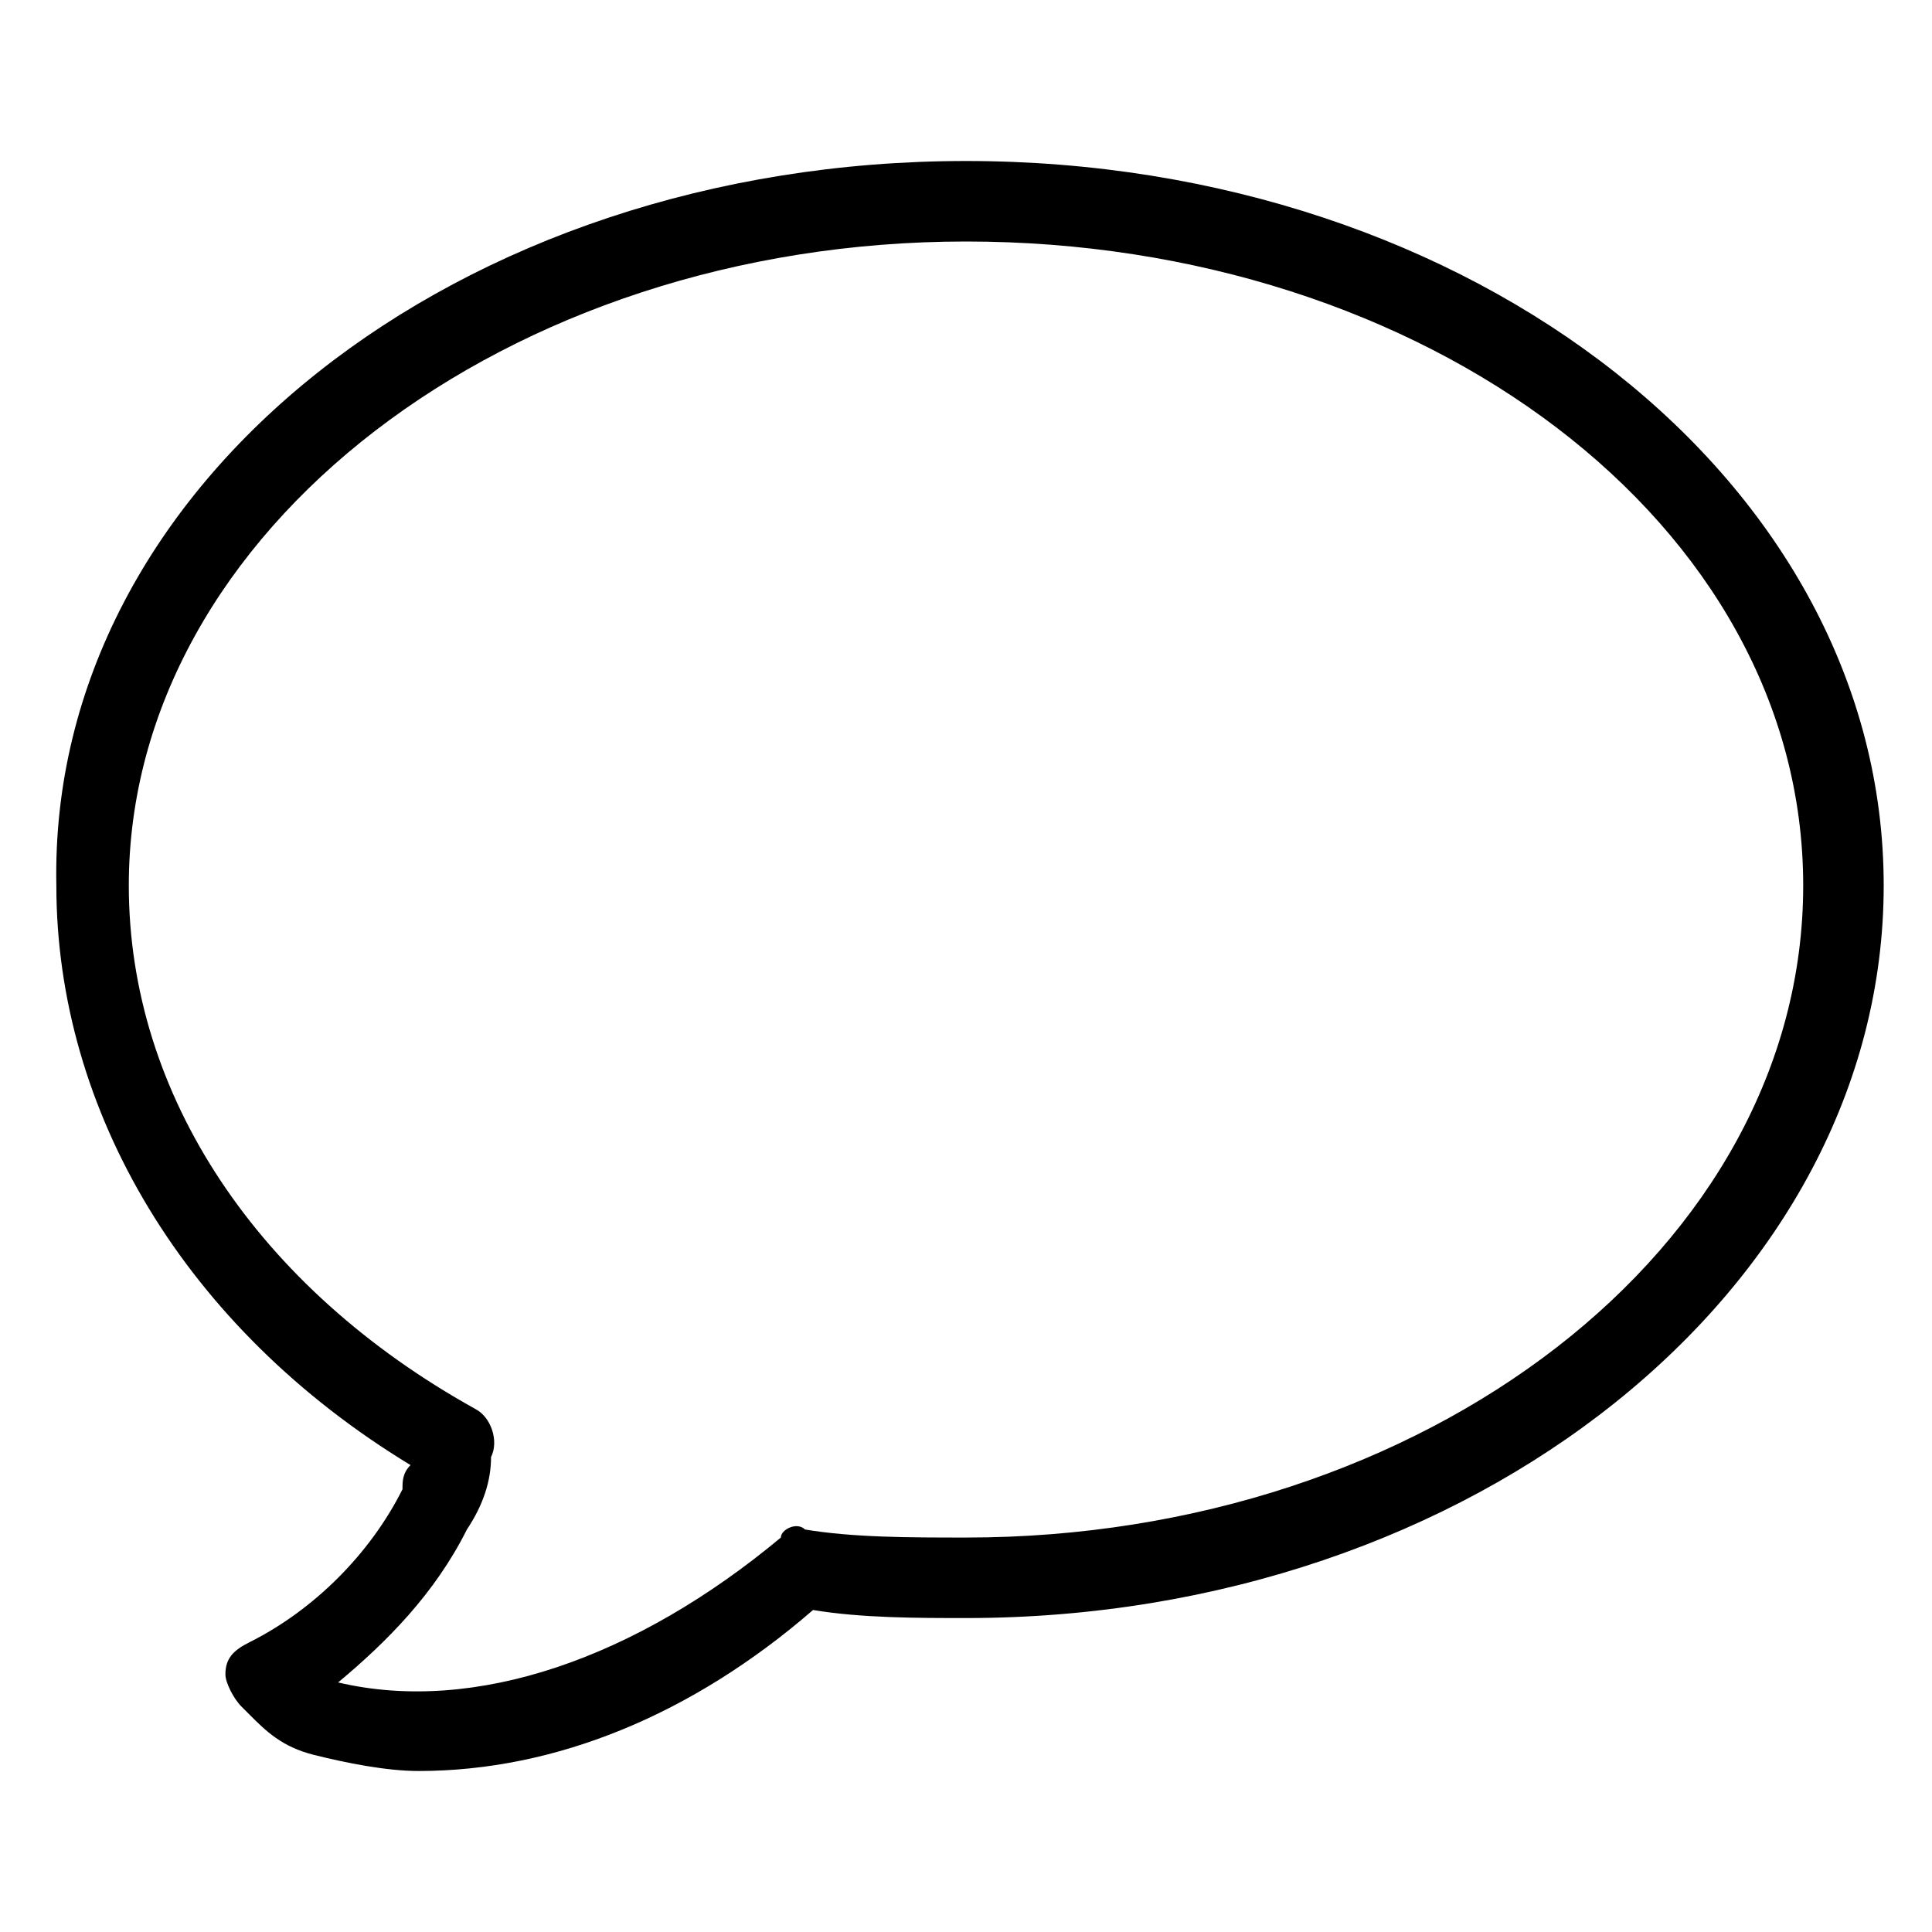
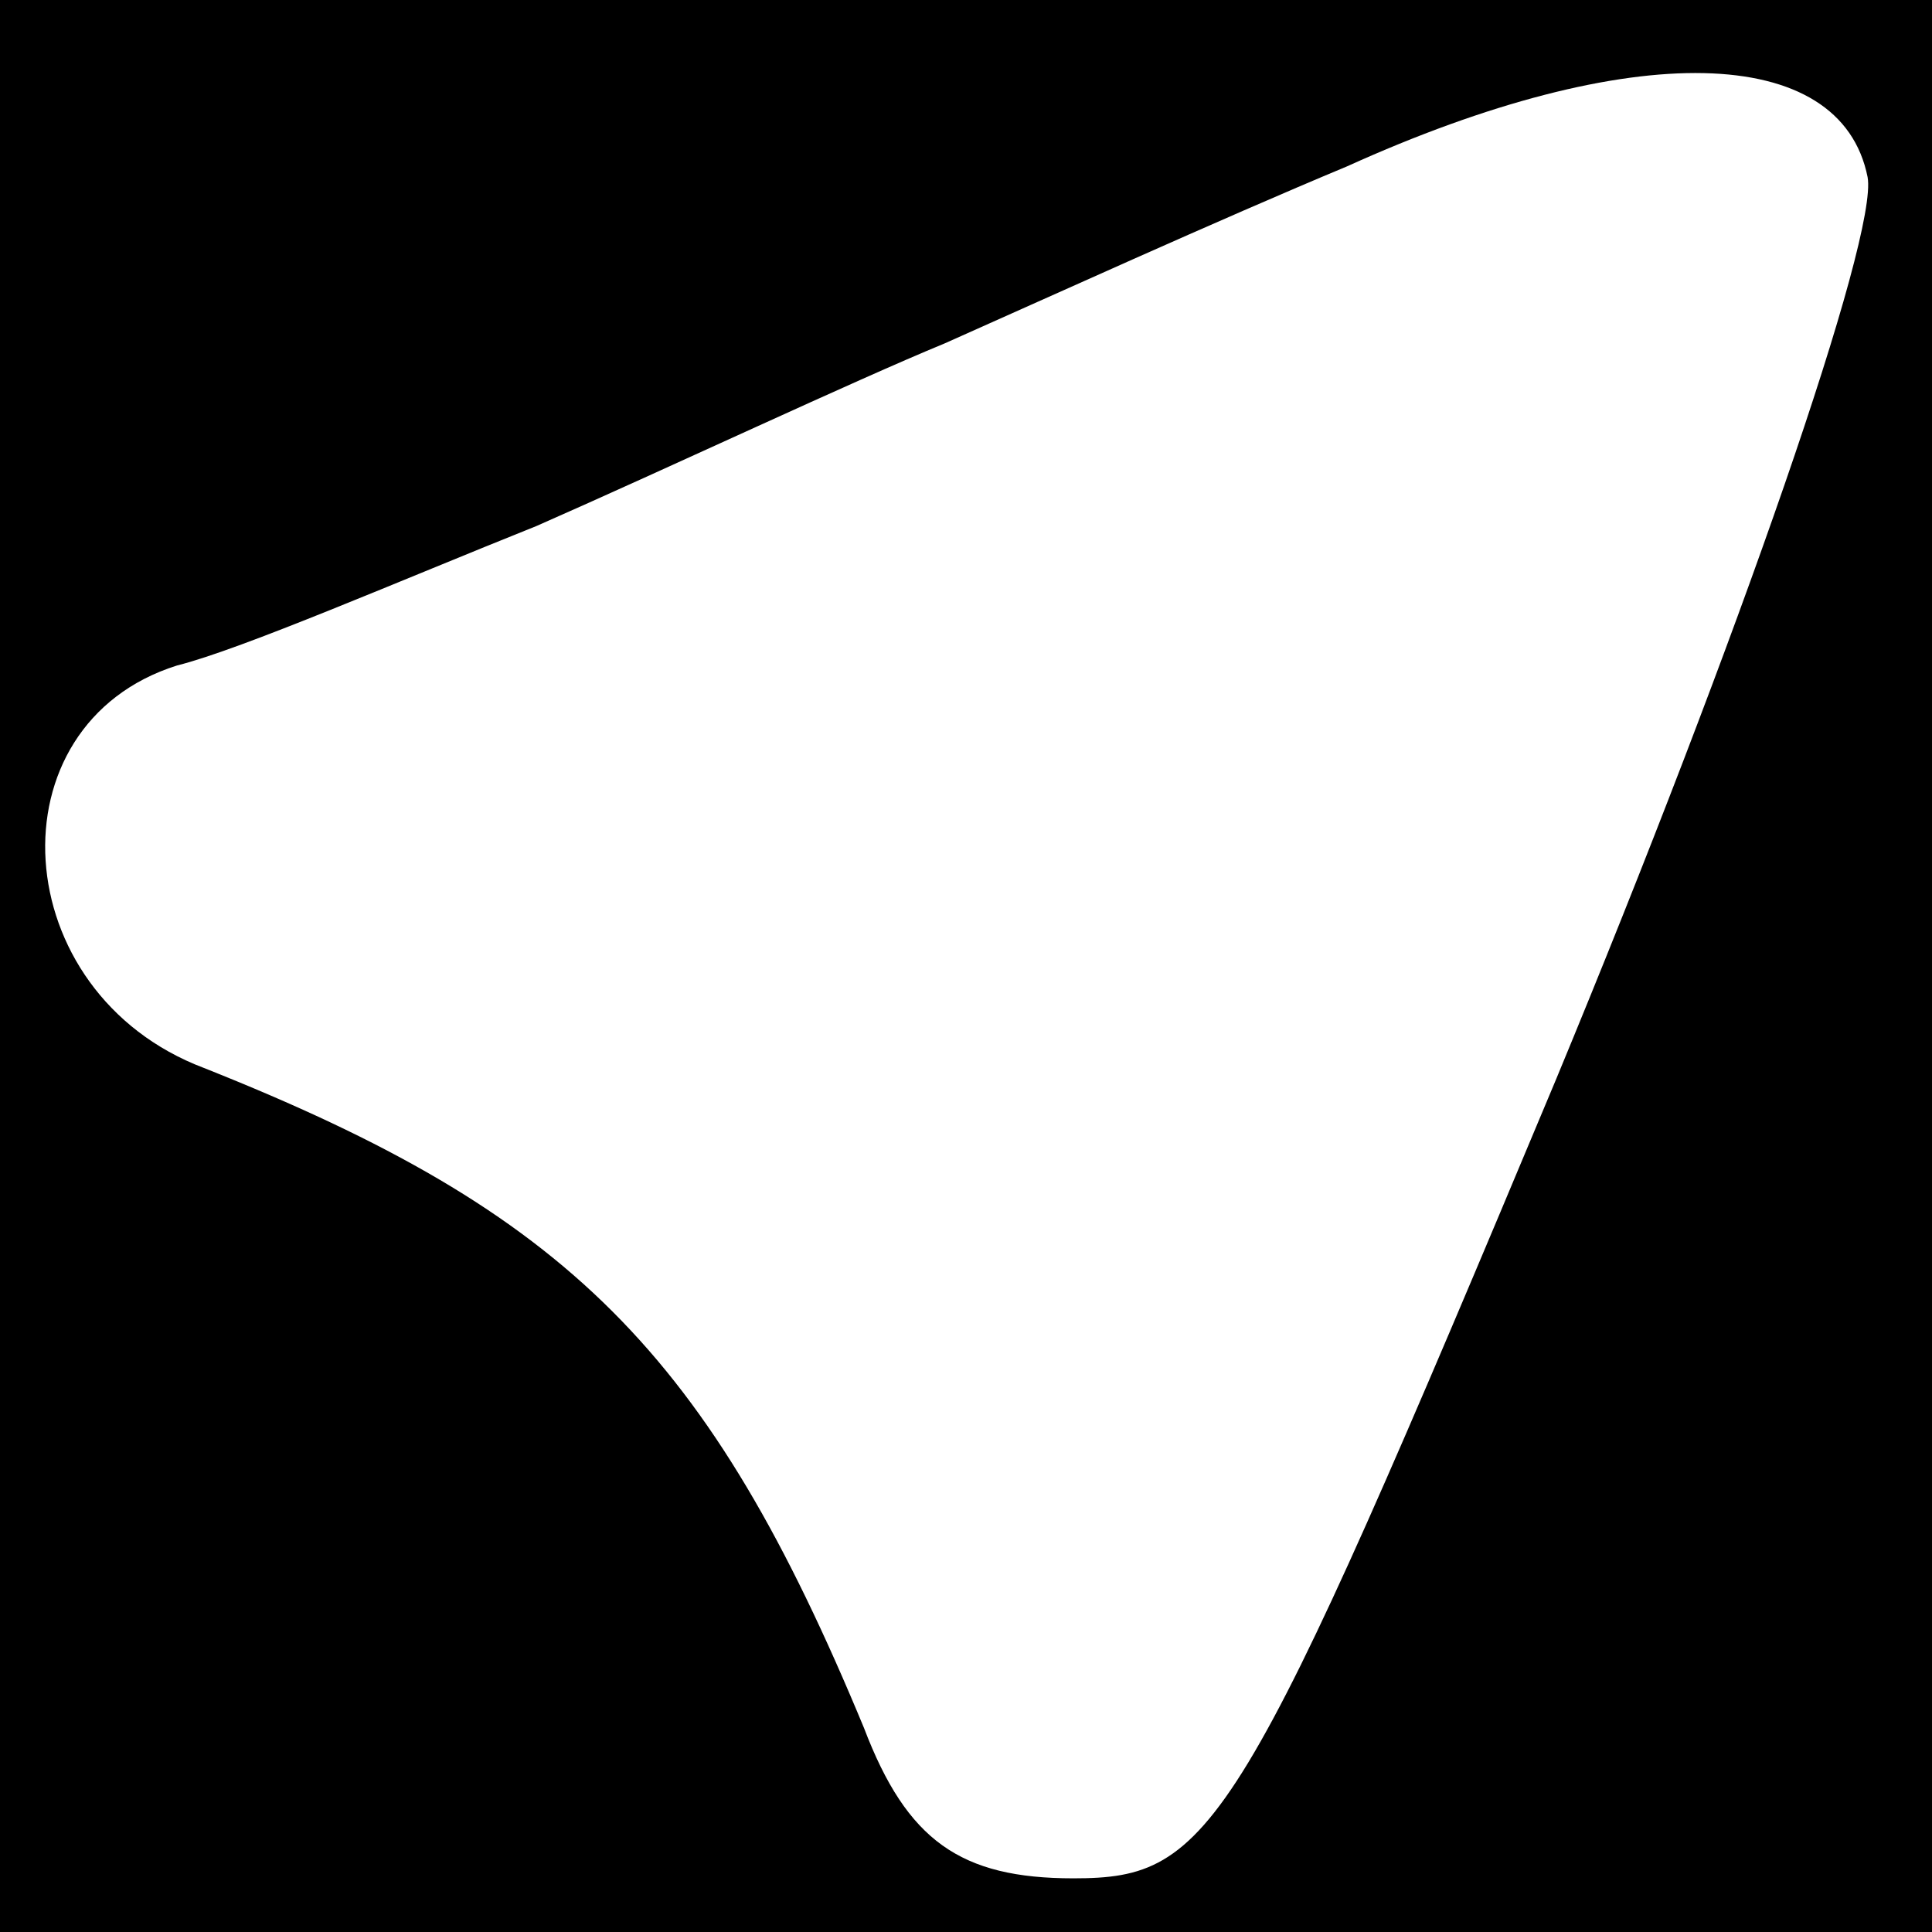
- <svg xmlns="http://www.w3.org/2000/svg" width="24" height="24" id="message">
-   <path d="M5.2 22c-.4 0-.9-.1-1.3-.2s-.6-.3-.8-.5l-.1-.1c-.1-.1-.2-.3-.2-.4 0-.2.1-.3.3-.4.8-.4 1.5-1.1 1.9-1.9 0-.1 0-.2.1-.3C2.3 16.5.7 13.8.7 11 .6 6 5.7 2 12 2c6.3 0 11.4 4 11.4 9s-5.1 9.1-11.4 9.1c-.6 0-1.3 0-1.9-.1-1.5 1.3-3.2 2-4.9 2zm-1-1.1c1.7.4 3.7-.3 5.5-1.8 0-.1.2-.2.3-.1.6.1 1.3.1 2 .1 5.7 0 10.4-3.6 10.4-8.1S17.7 3 12 3 1.6 6.6 1.6 11c0 2.6 1.6 5 4.3 6.5.2.1.3.4.2.6 0 .3-.1.6-.3.9-.4.8-1 1.4-1.6 1.9z" />
+ <svg xmlns="http://www.w3.org/2000/svg" version="1.0" width="36pt" height="36pt" viewBox="0 0 36 36" preserveAspectRatio="xMidYMid meet">
+   <g transform="translate(0,36) scale(0.1,-0.1)" fill="#000000" stroke="none">
+     <path d="M0 180 l0 -180 180 0 180 0 0 180 0 180 -180 0 -180 0 0 -180z m348 147 c2 -11 -24 -86 -58 -168 -59 -141 -64 -149 -90 -149 -21 0 -31 7 -39 28 -29 70 -55 96 -123 123 -37 14 -40 64 -5 75 12 3 42 16 67 26 25 11 59 27 76 34 18 8 51 23 75 33 53 24 92 23 97 -2z" />
+   </g>
</svg>
